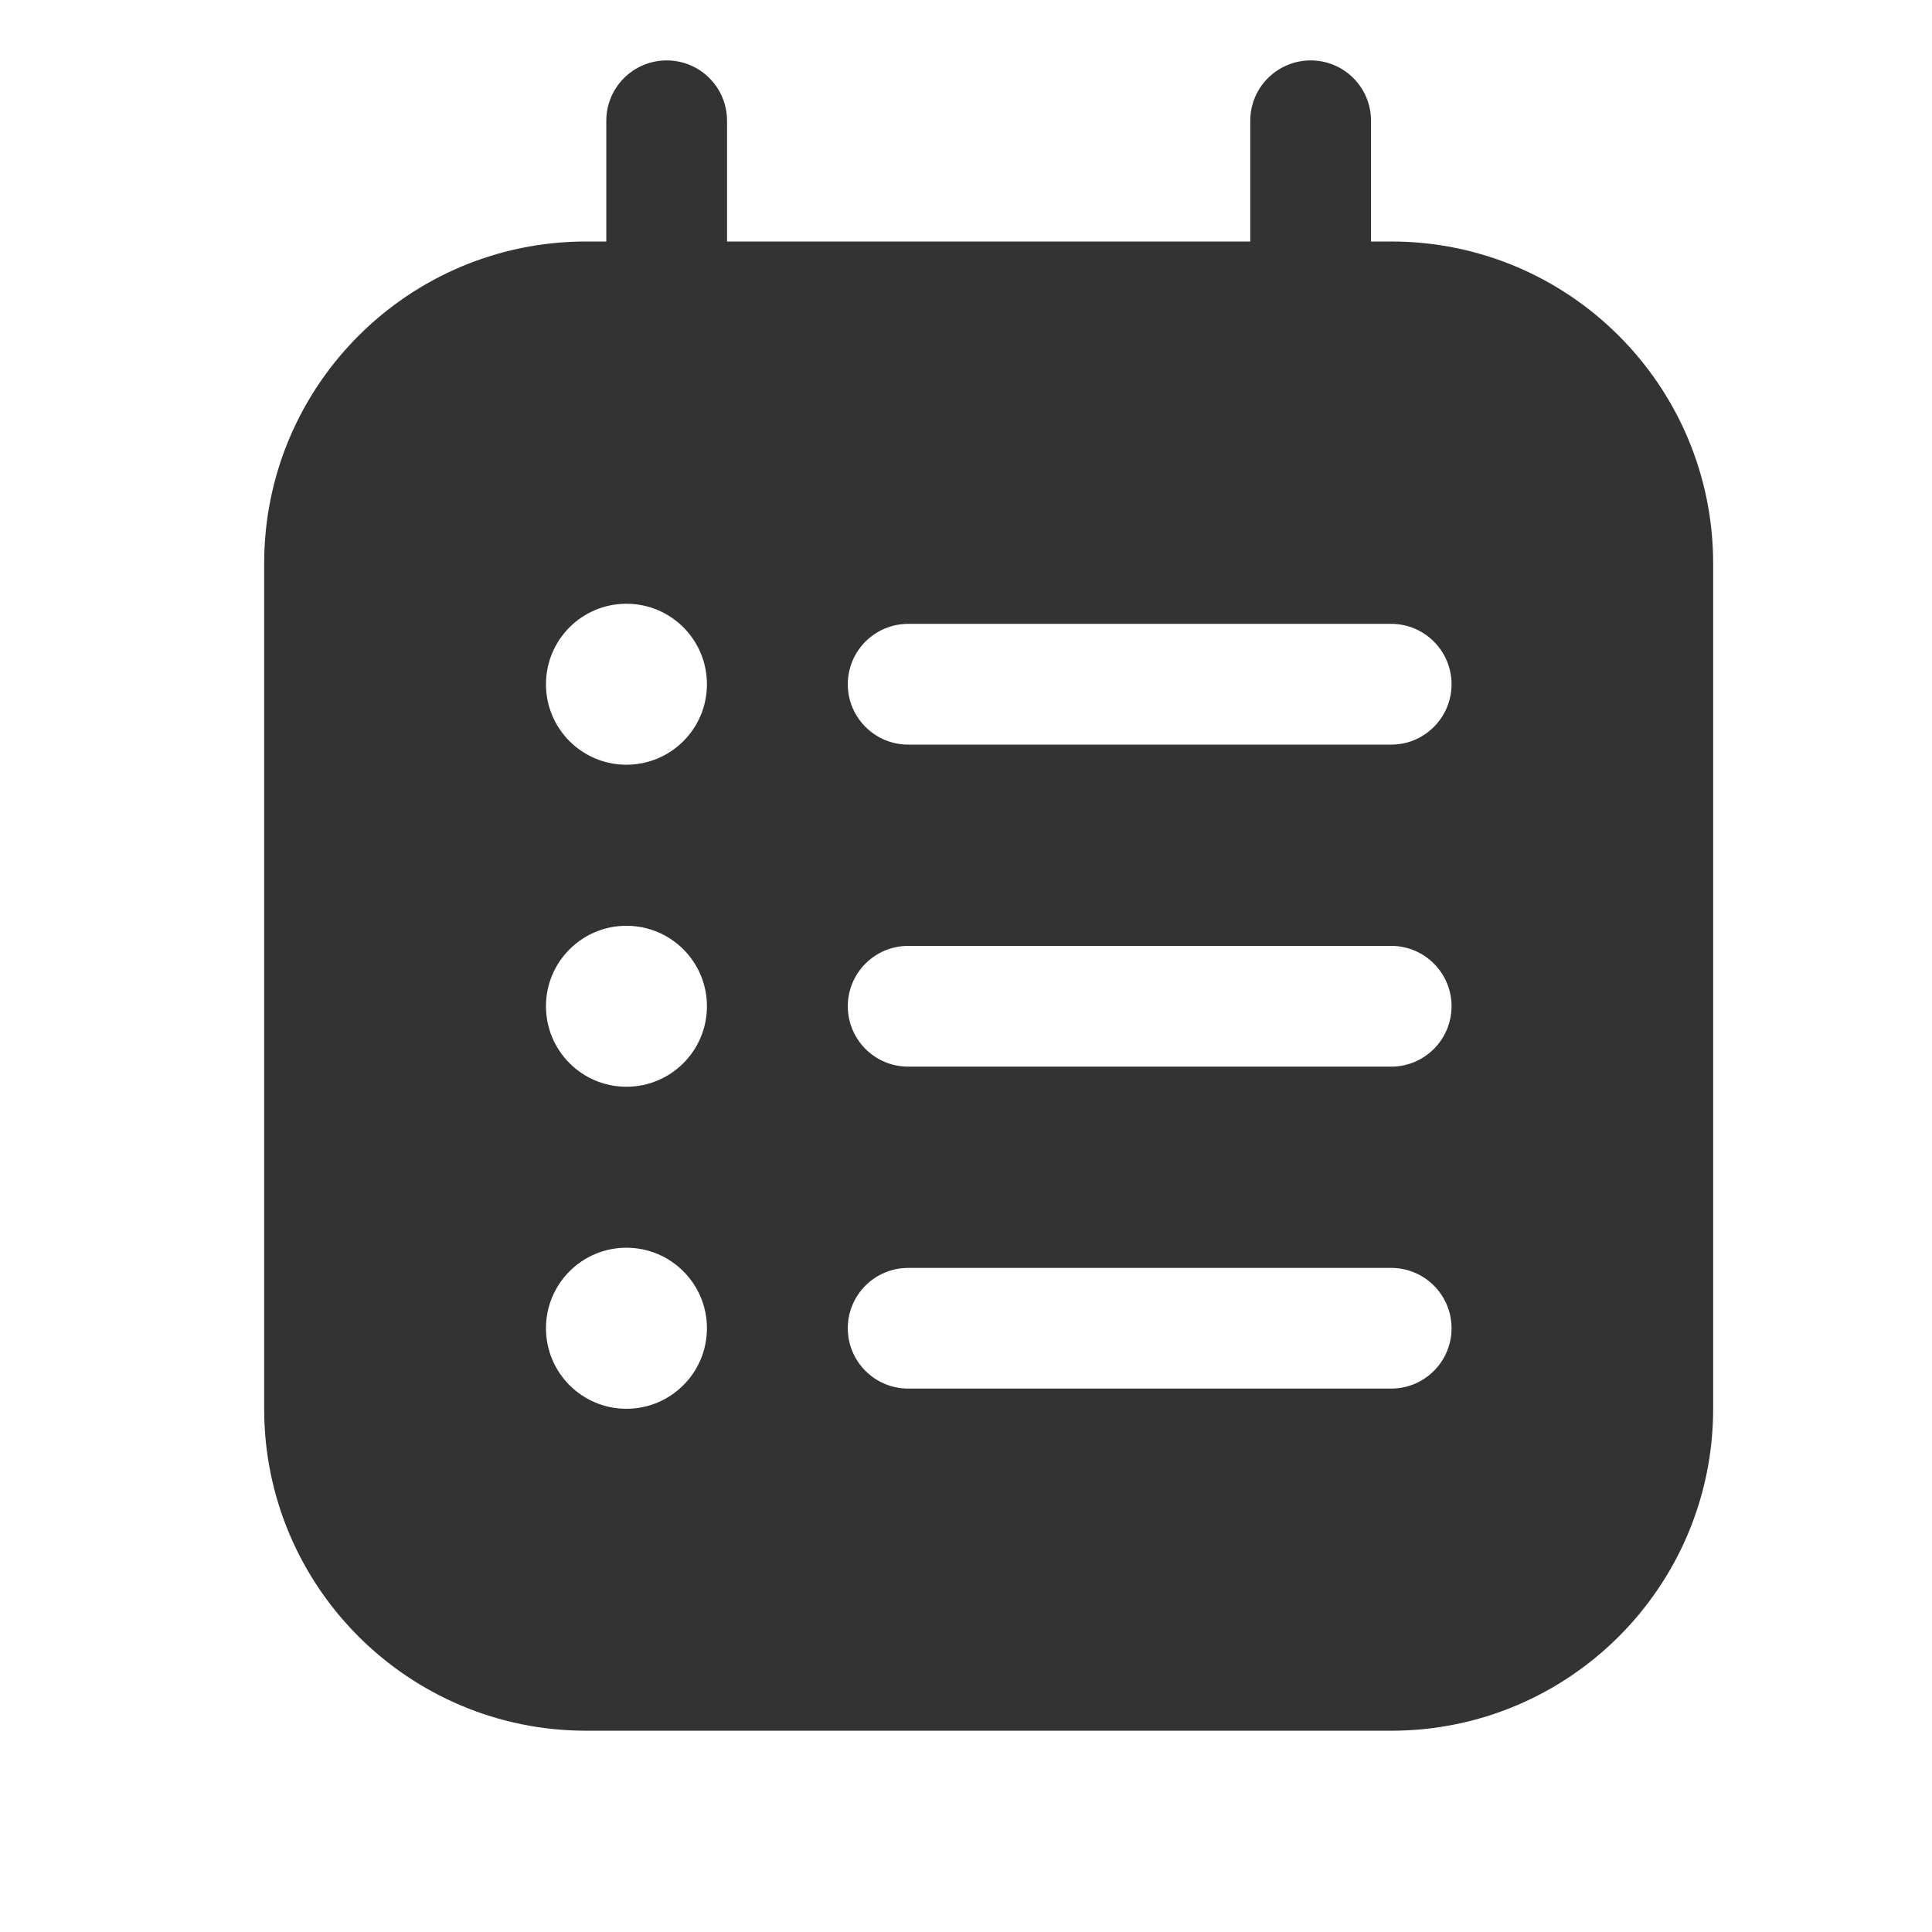
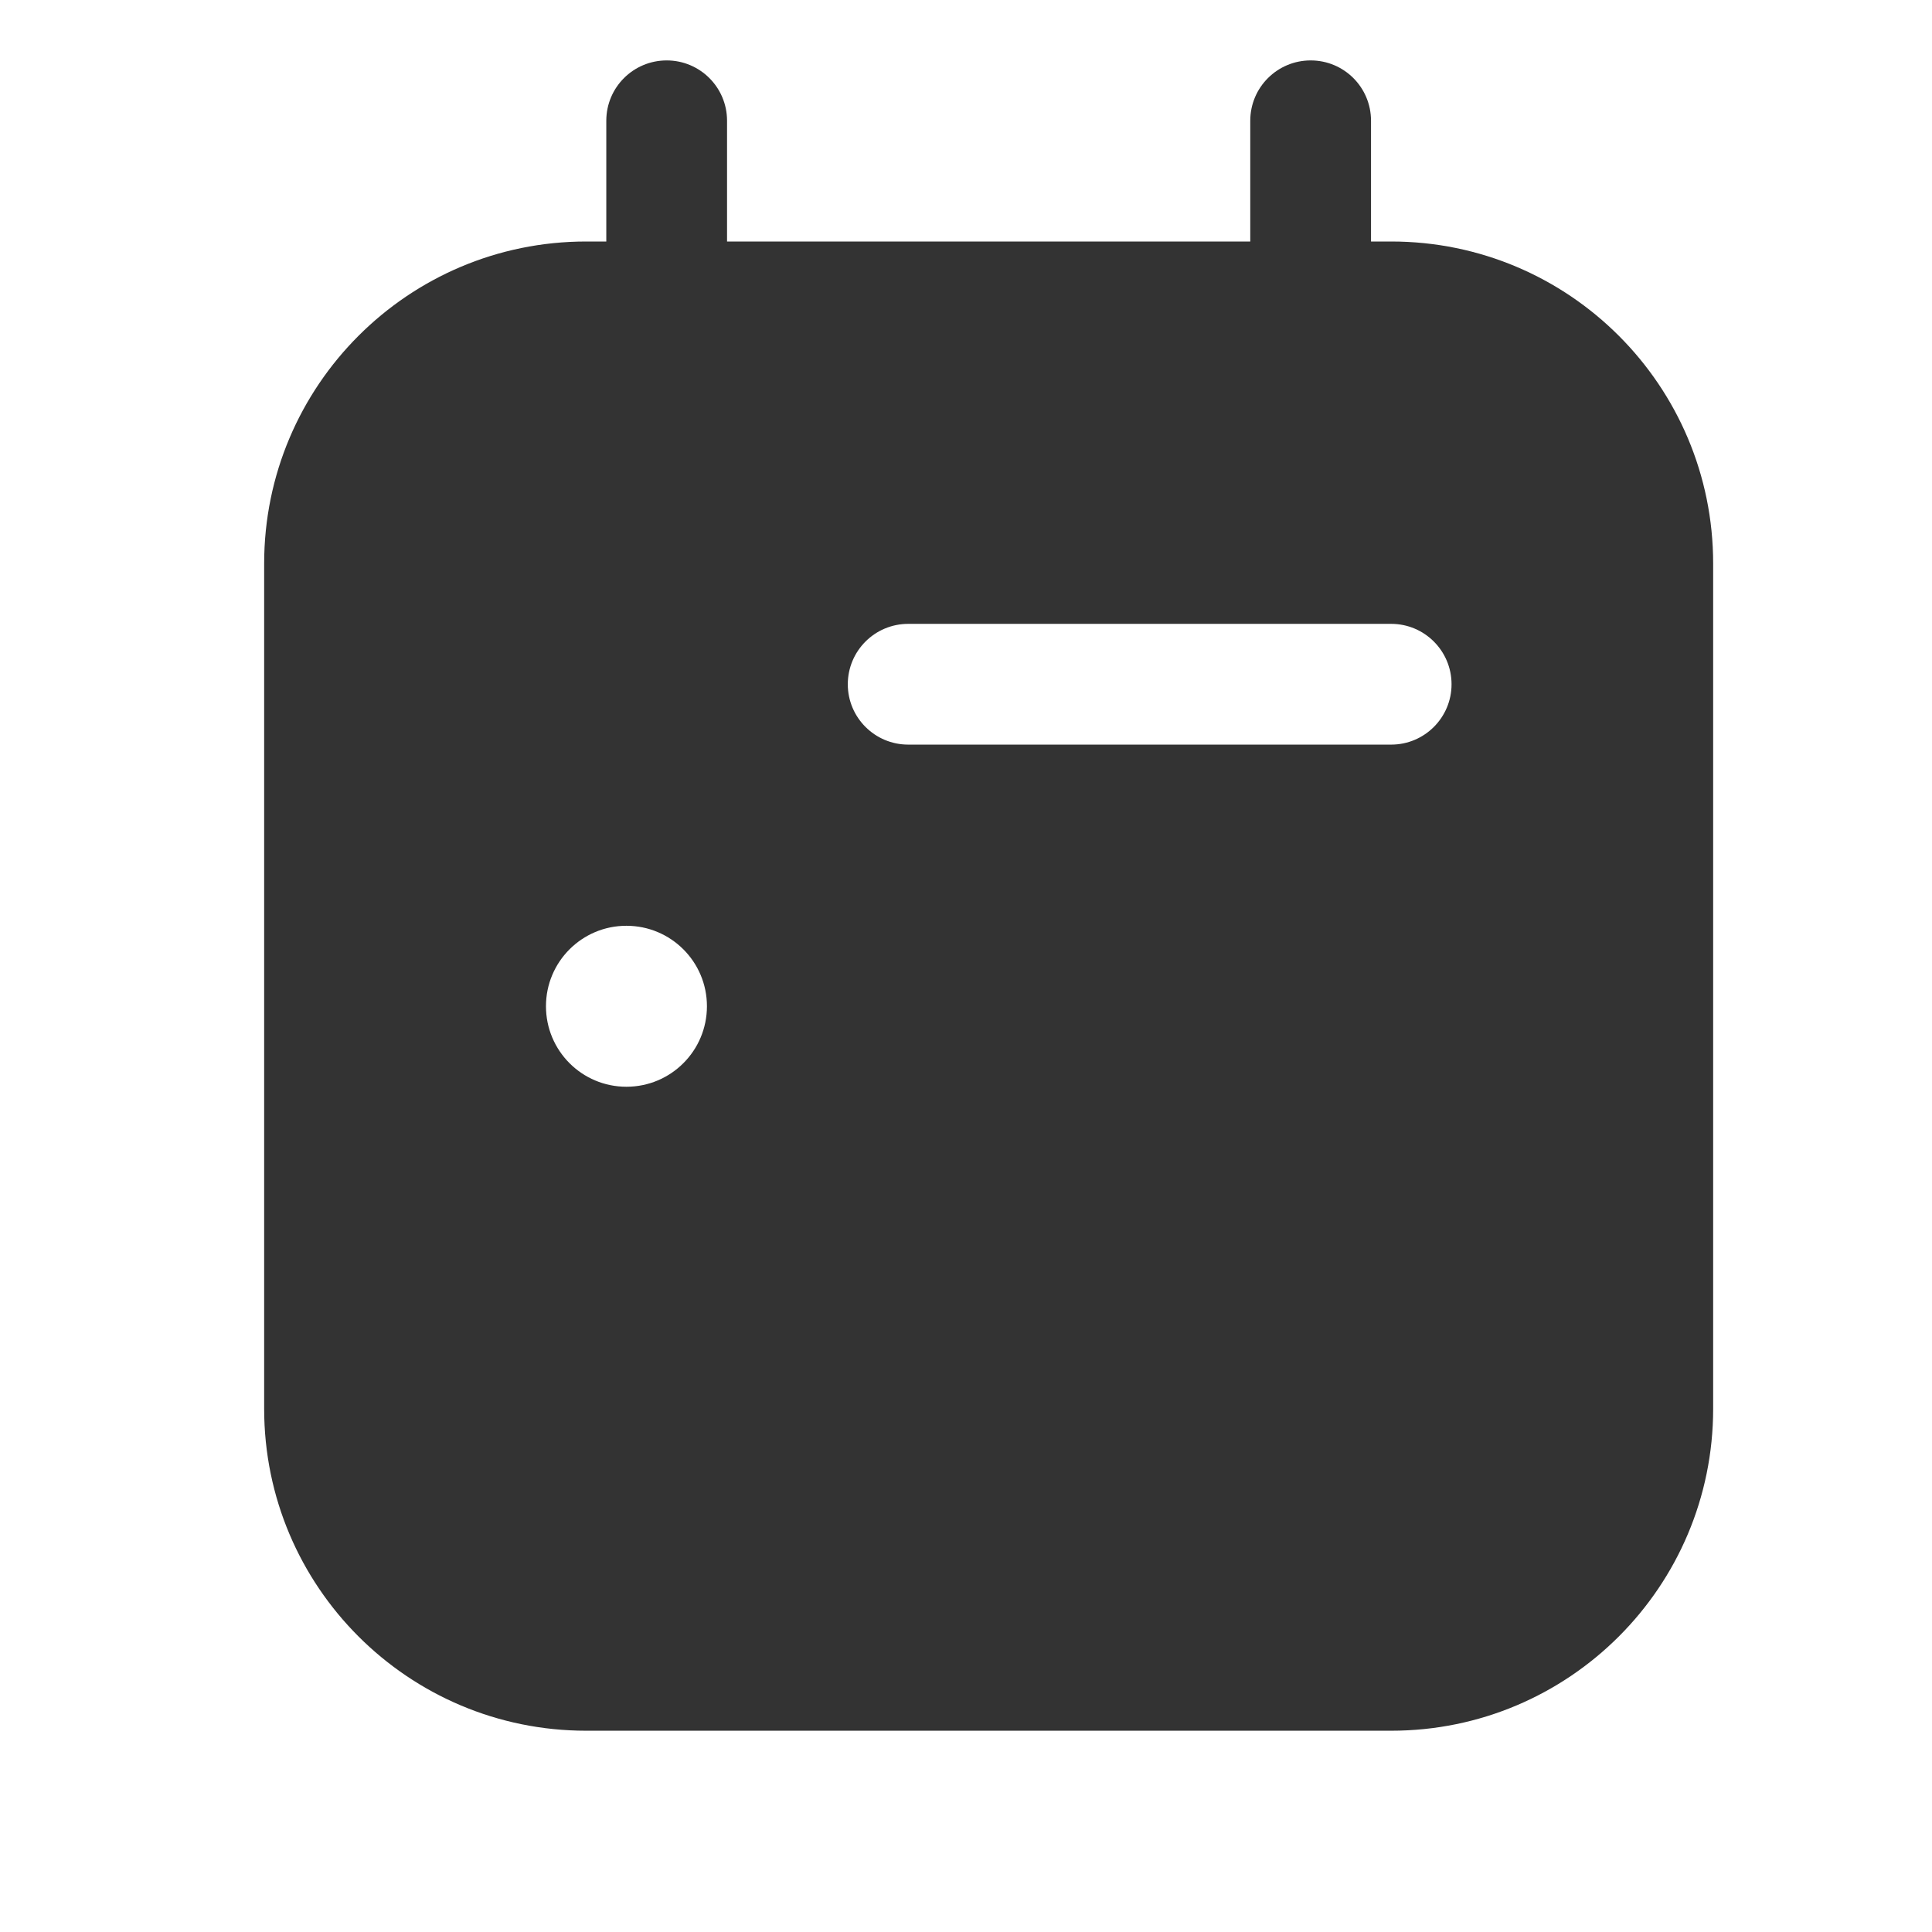
<svg xmlns="http://www.w3.org/2000/svg" width="22" height="22" viewBox="0 0 22 22" fill="none">
-   <path fill-rule="evenodd" clip-rule="evenodd" d="M14.925 0.688C15.305 0.688 15.612 0.995 15.612 1.375V2.75H15.842C17.867 2.75 19.508 4.392 19.508 6.417V16.042C19.508 18.067 17.867 19.708 15.842 19.708H6.675C4.65 19.708 3.008 18.067 3.008 16.042V6.417C3.008 4.392 4.65 2.75 6.675 2.75H6.904V1.375C6.904 0.995 7.212 0.688 7.592 0.688C7.971 0.688 8.279 0.995 8.279 1.375V2.75H14.237V1.375C14.237 0.995 14.545 0.688 14.925 0.688ZM16.529 11.458C16.529 11.838 16.221 12.146 15.842 12.146H10.342C9.962 12.146 9.654 11.838 9.654 11.458C9.654 11.079 9.962 10.771 10.342 10.771H15.842C16.221 10.771 16.529 11.079 16.529 11.458ZM15.842 8.479C16.221 8.479 16.529 8.171 16.529 7.792C16.529 7.412 16.221 7.104 15.842 7.104H10.342C9.962 7.104 9.654 7.412 9.654 7.792C9.654 8.171 9.962 8.479 10.342 8.479H15.842ZM16.529 15.125C16.529 15.505 16.221 15.812 15.842 15.812H10.342C9.962 15.812 9.654 15.505 9.654 15.125C9.654 14.745 9.962 14.438 10.342 14.438H15.842C16.221 14.438 16.529 14.745 16.529 15.125ZM8.05 7.792C8.05 8.298 7.64 8.708 7.133 8.708C6.627 8.708 6.217 8.298 6.217 7.792C6.217 7.285 6.627 6.875 7.133 6.875C7.64 6.875 8.05 7.285 8.05 7.792ZM7.133 12.375C7.64 12.375 8.05 11.965 8.05 11.458C8.05 10.952 7.64 10.542 7.133 10.542C6.627 10.542 6.217 10.952 6.217 11.458C6.217 11.965 6.627 12.375 7.133 12.375ZM8.05 15.125C8.05 15.631 7.64 16.042 7.133 16.042C6.627 16.042 6.217 15.631 6.217 15.125C6.217 14.619 6.627 14.208 7.133 14.208C7.64 14.208 8.05 14.619 8.05 15.125Z" fill="#333333" />
+   <path fillRule="evenodd" clipRule="evenodd" d="M14.925 0.688C15.305 0.688 15.612 0.995 15.612 1.375V2.75H15.842C17.867 2.75 19.508 4.392 19.508 6.417V16.042C19.508 18.067 17.867 19.708 15.842 19.708H6.675C4.65 19.708 3.008 18.067 3.008 16.042V6.417C3.008 4.392 4.65 2.75 6.675 2.75H6.904V1.375C6.904 0.995 7.212 0.688 7.592 0.688C7.971 0.688 8.279 0.995 8.279 1.375V2.75H14.237V1.375C14.237 0.995 14.545 0.688 14.925 0.688ZM16.529 11.458C16.529 11.838 16.221 12.146 15.842 12.146H10.342C9.962 12.146 9.654 11.838 9.654 11.458C9.654 11.079 9.962 10.771 10.342 10.771H15.842C16.221 10.771 16.529 11.079 16.529 11.458ZM15.842 8.479C16.221 8.479 16.529 8.171 16.529 7.792C16.529 7.412 16.221 7.104 15.842 7.104H10.342C9.962 7.104 9.654 7.412 9.654 7.792C9.654 8.171 9.962 8.479 10.342 8.479H15.842ZM16.529 15.125C16.529 15.505 16.221 15.812 15.842 15.812H10.342C9.962 15.812 9.654 15.505 9.654 15.125C9.654 14.745 9.962 14.438 10.342 14.438H15.842C16.221 14.438 16.529 14.745 16.529 15.125ZM8.05 7.792C8.05 8.298 7.64 8.708 7.133 8.708C6.627 8.708 6.217 8.298 6.217 7.792C6.217 7.285 6.627 6.875 7.133 6.875C7.64 6.875 8.05 7.285 8.05 7.792ZM7.133 12.375C7.64 12.375 8.05 11.965 8.05 11.458C8.05 10.952 7.64 10.542 7.133 10.542C6.627 10.542 6.217 10.952 6.217 11.458C6.217 11.965 6.627 12.375 7.133 12.375ZM8.05 15.125C8.05 15.631 7.64 16.042 7.133 16.042C6.627 16.042 6.217 15.631 6.217 15.125C6.217 14.619 6.627 14.208 7.133 14.208C7.64 14.208 8.05 14.619 8.05 15.125Z" fill="#333333" />
</svg>
